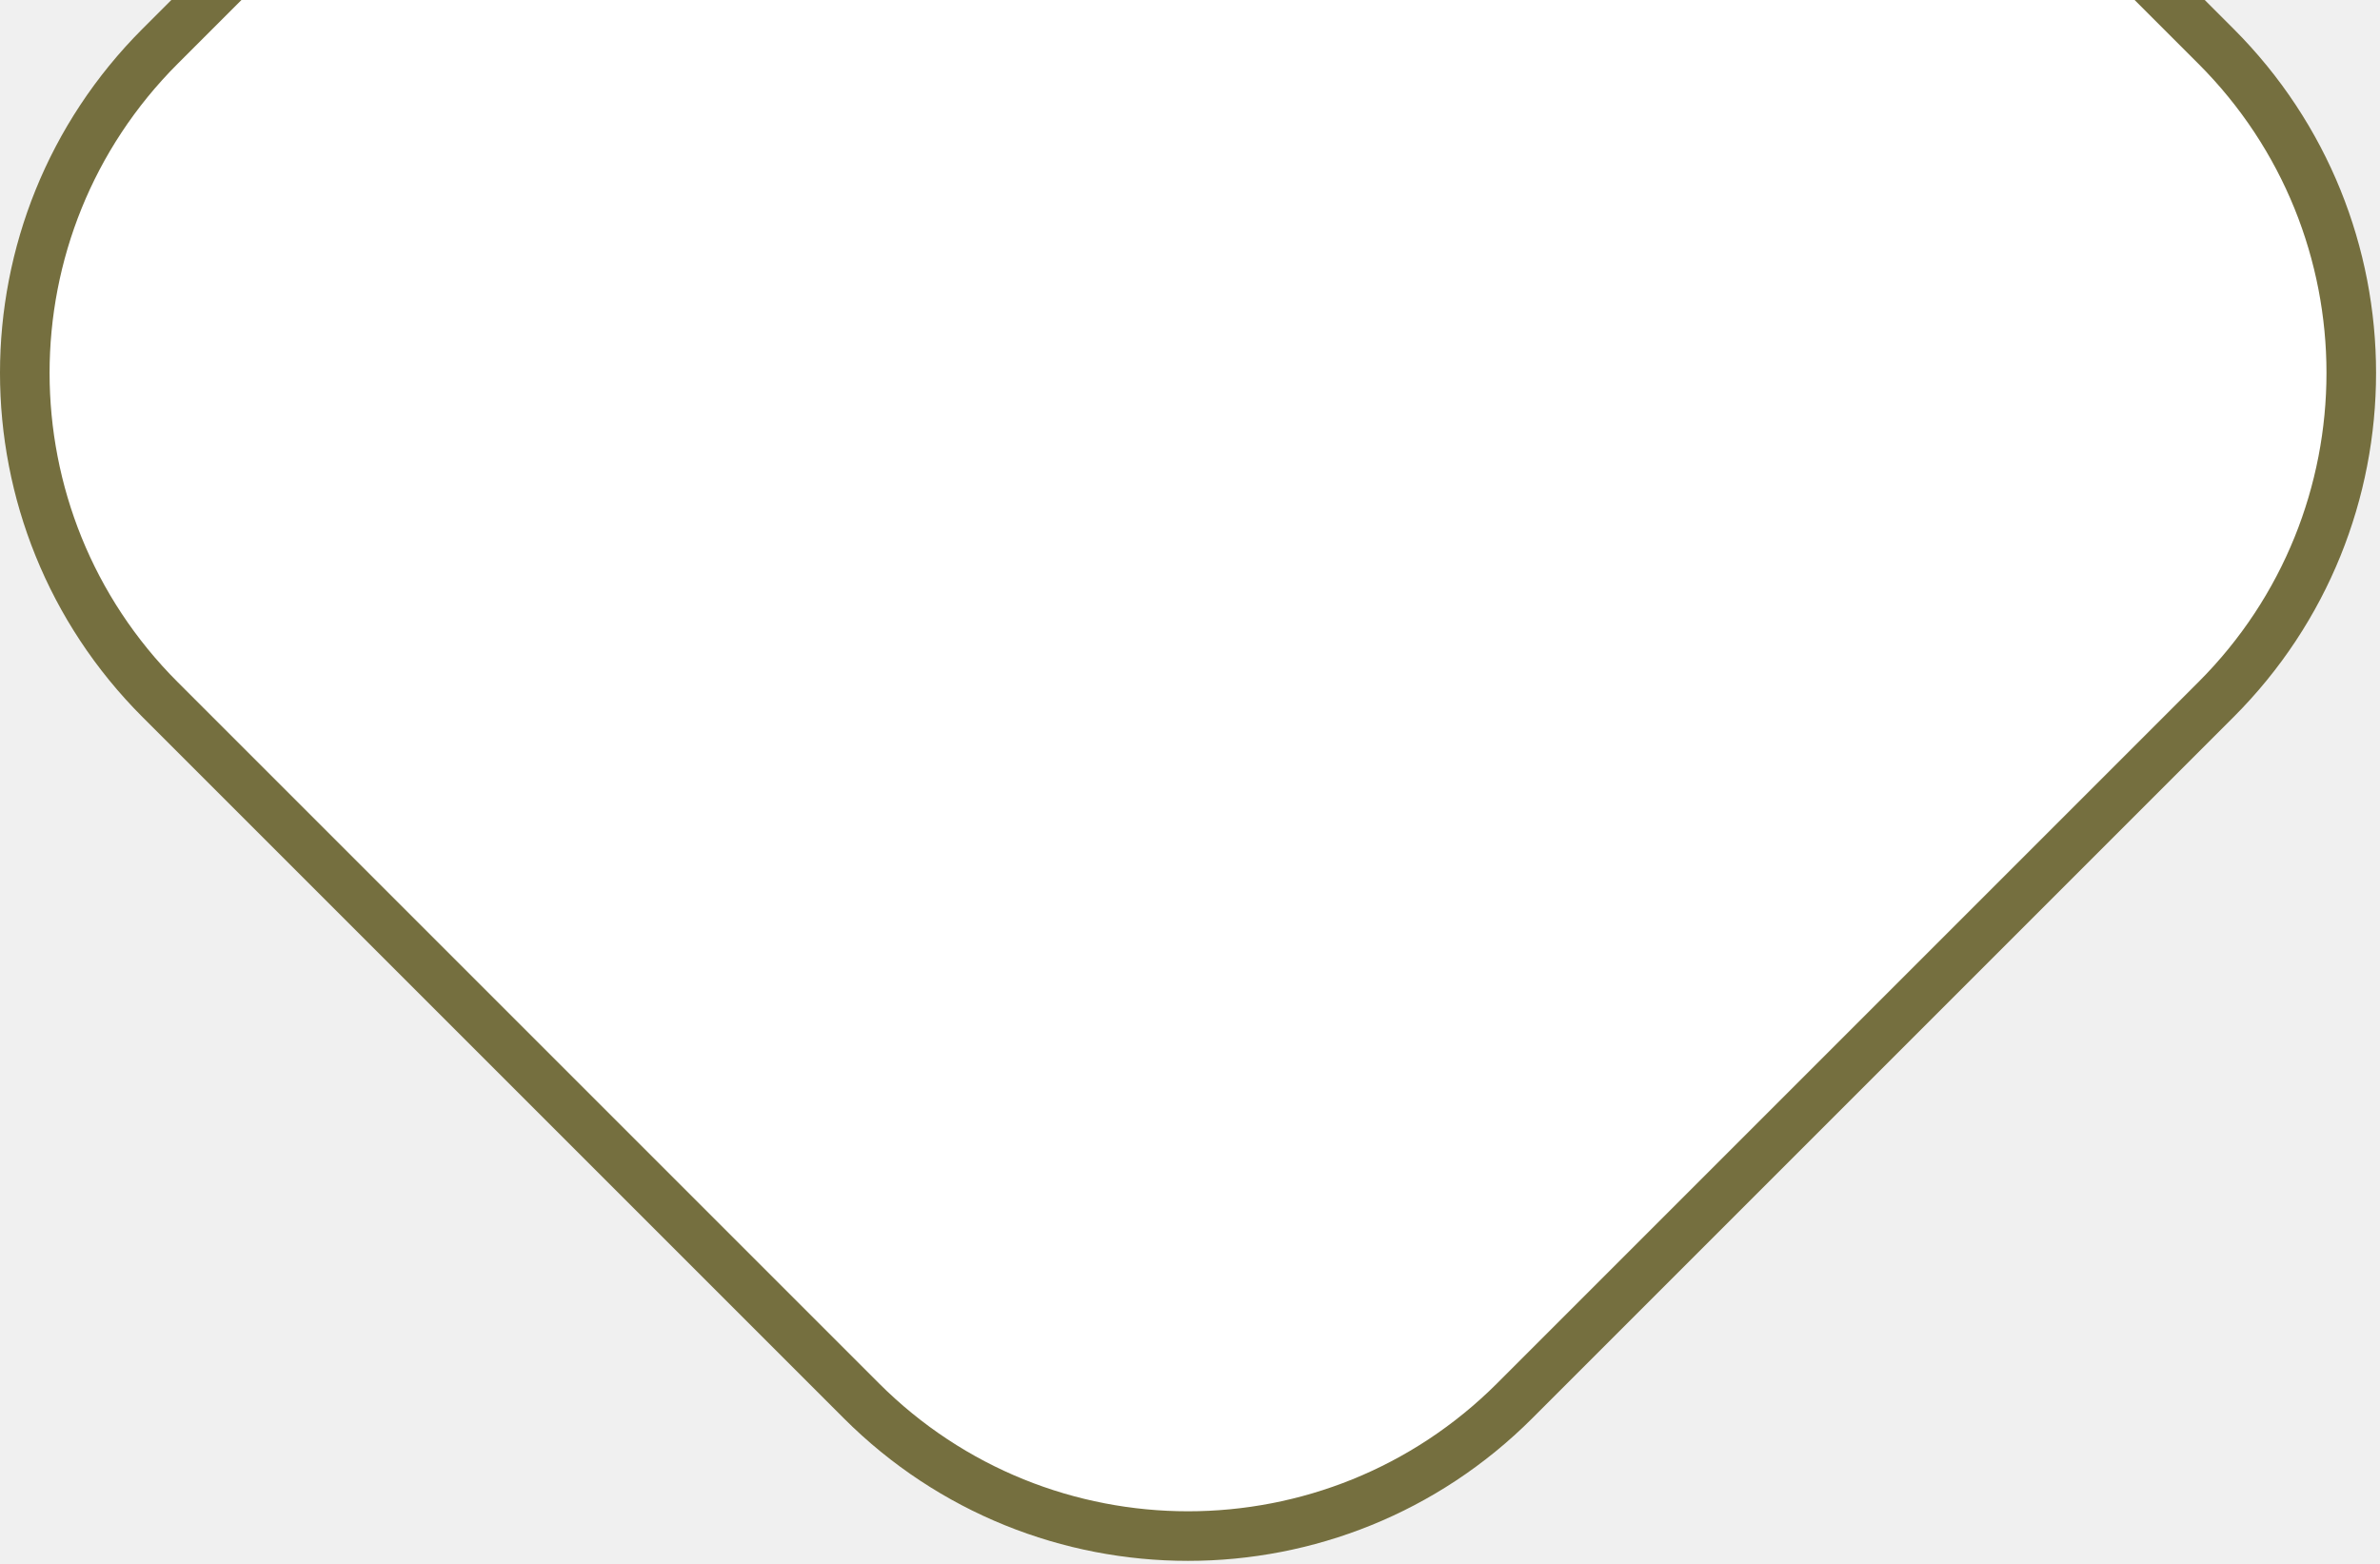
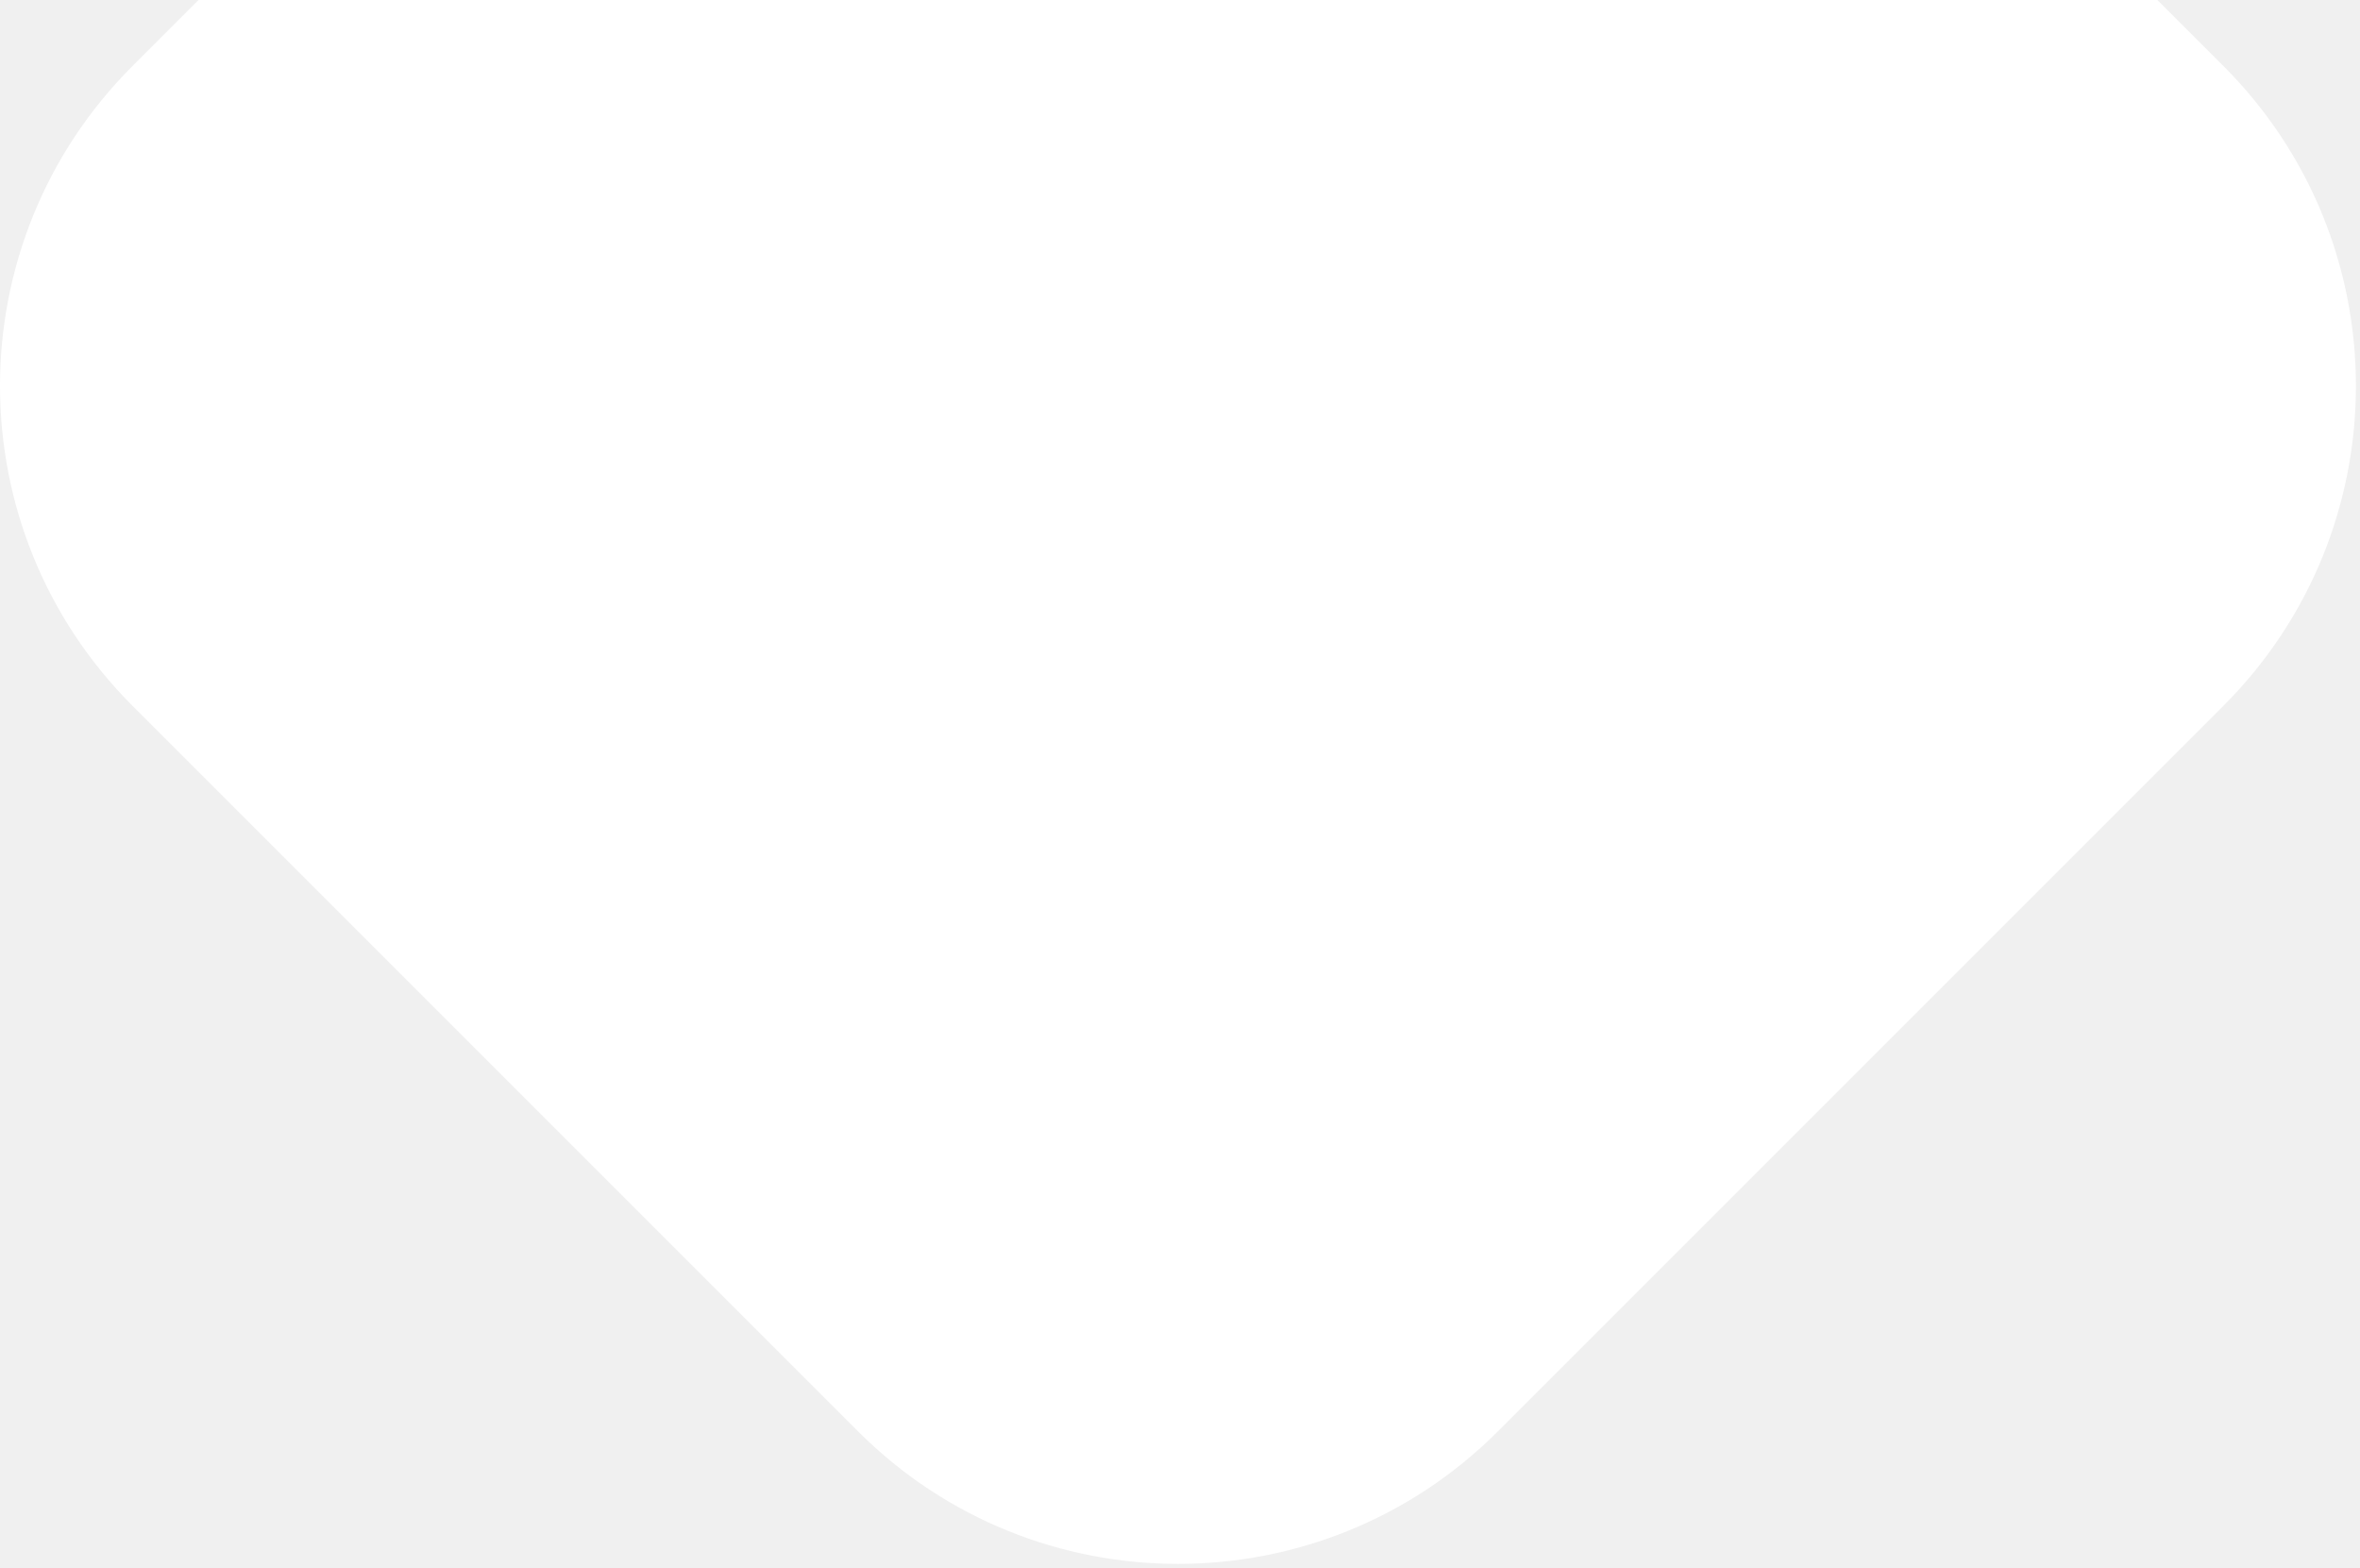
- <svg xmlns="http://www.w3.org/2000/svg" width="528" height="347" viewBox="0 0 528 347" fill="none">
-   <rect x="263.563" y="-217.778" width="425" height="425" rx="102.5" transform="rotate(45 263.563 -217.778)" fill="white" stroke="#756F3F" stroke-width="11" />
+ <svg xmlns="http://www.w3.org/2000/svg" width="506" height="336" viewBox="0 0 506 336" fill="none">
+   <rect x="252.563" y="-210" width="414" height="414" rx="97" transform="rotate(45 252.563 -210)" fill="white" />
</svg>
